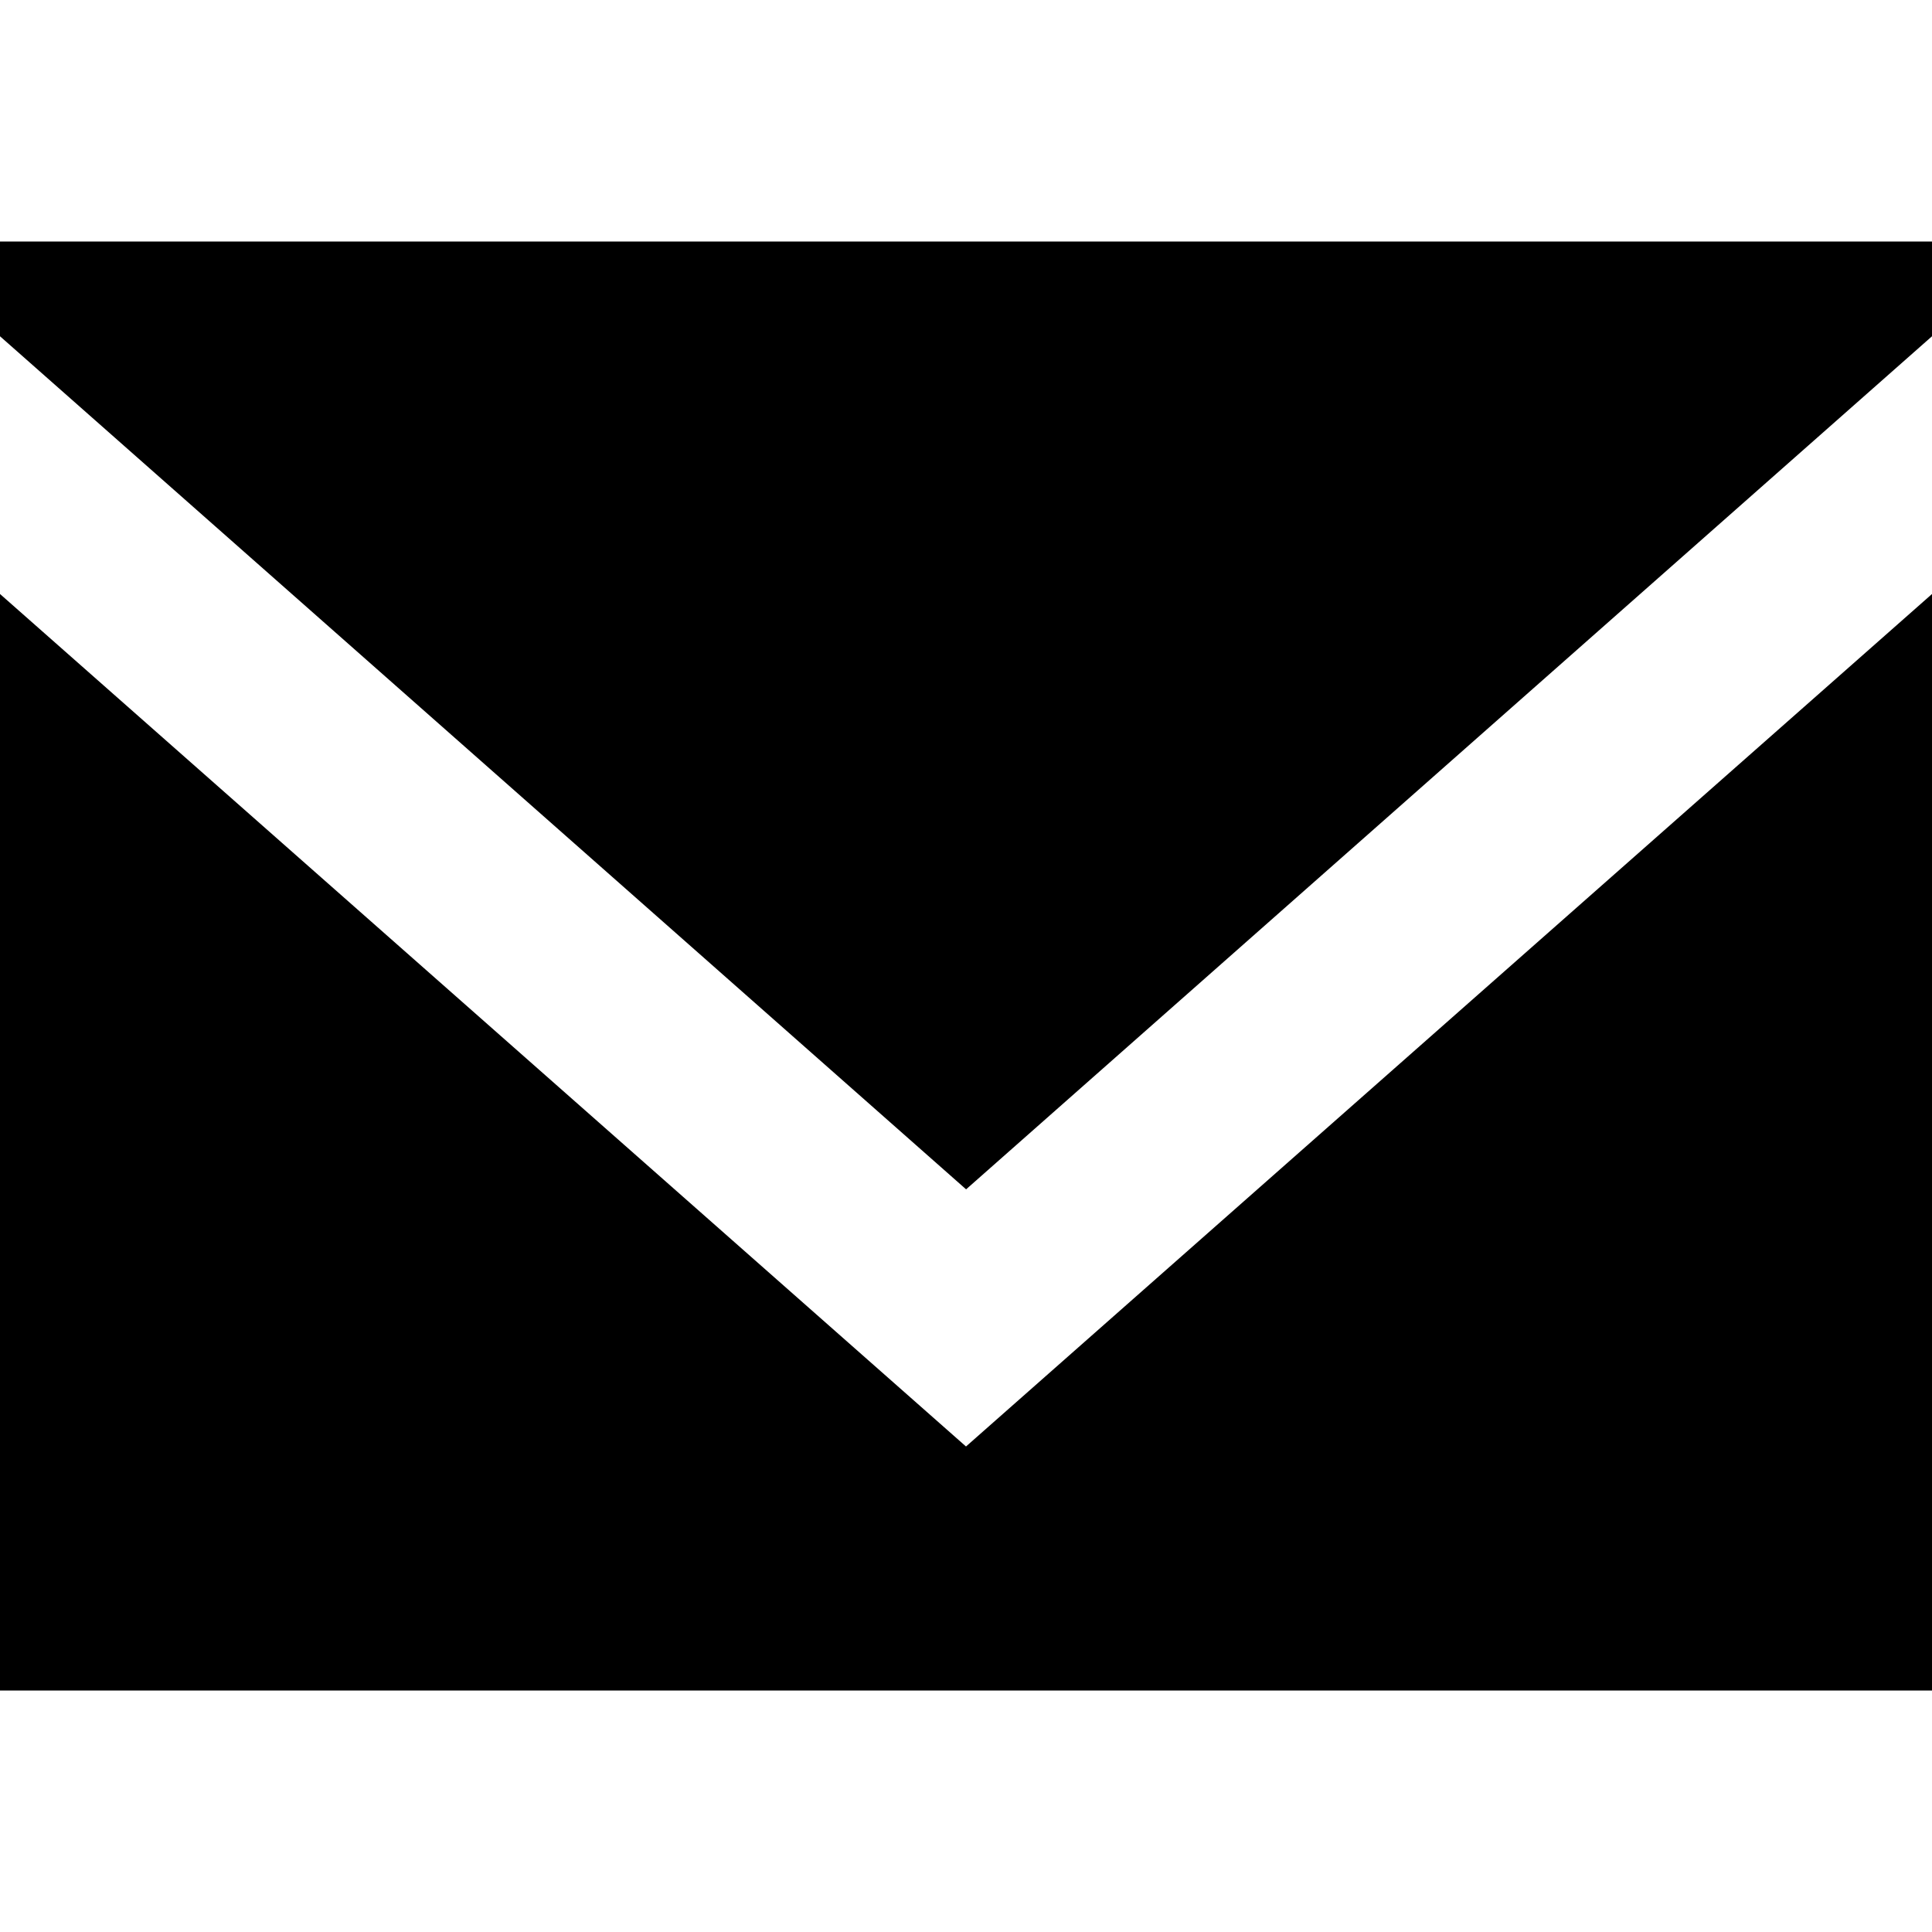
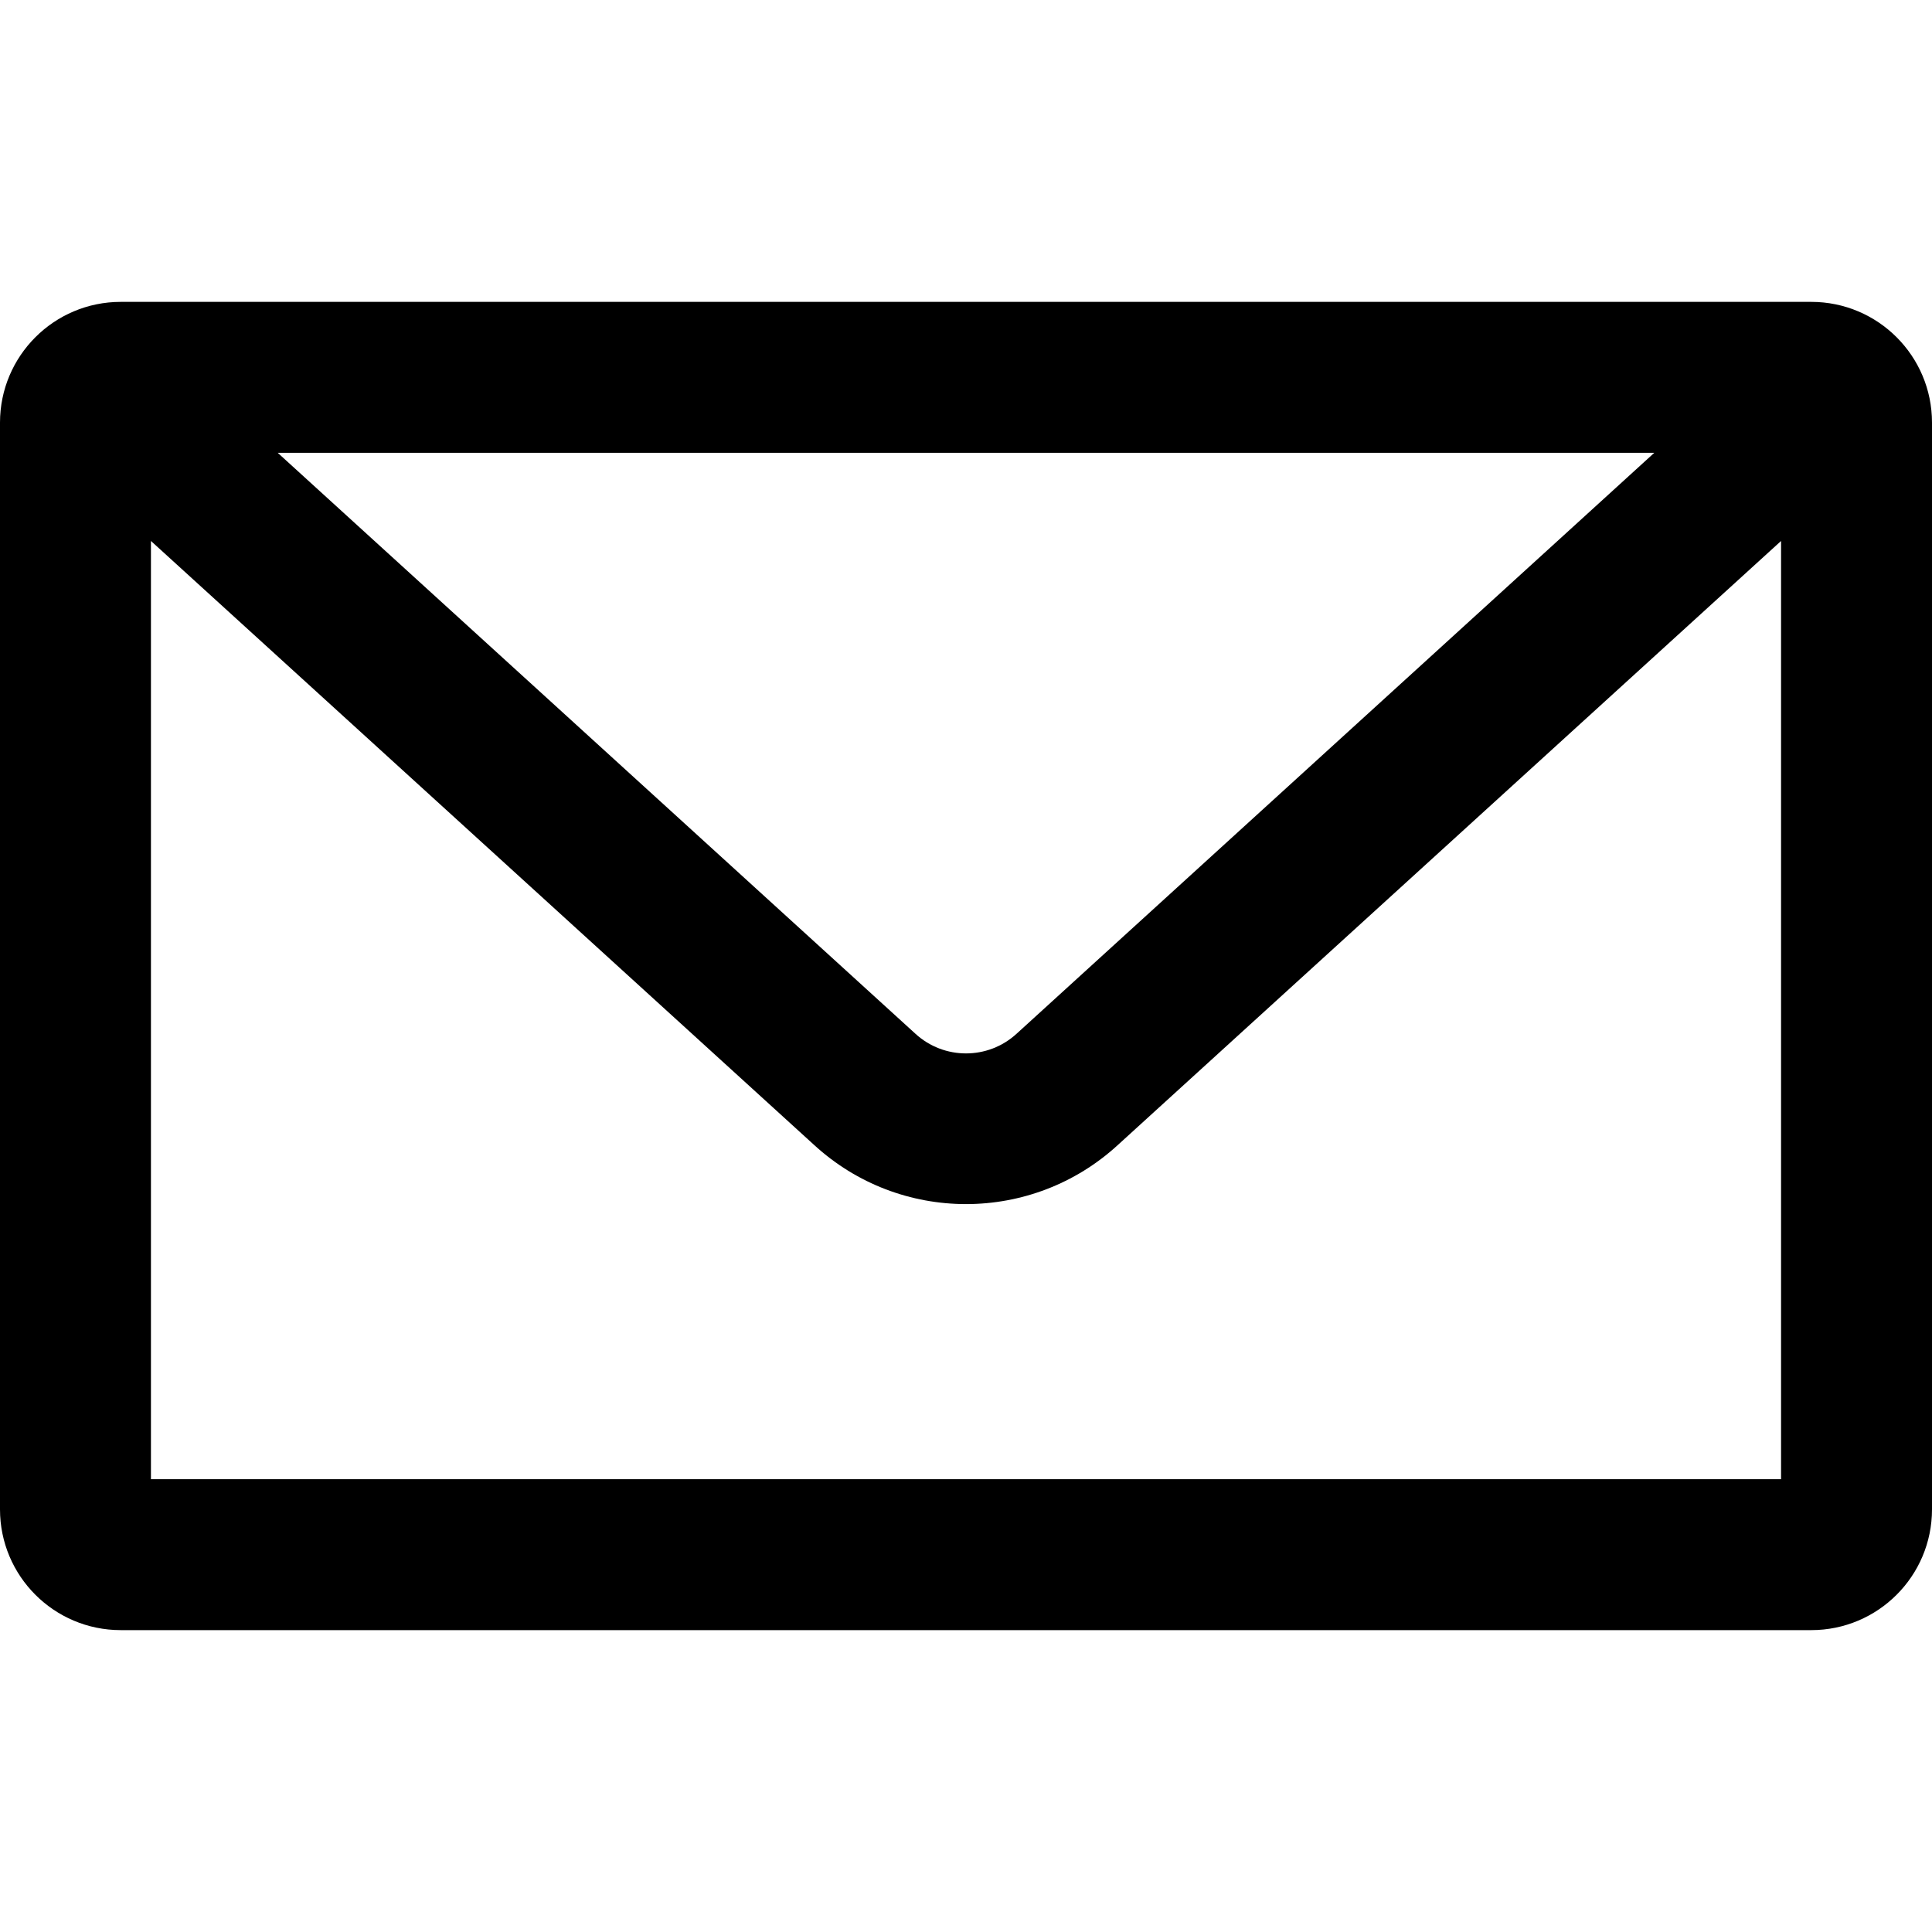
- <svg xmlns="http://www.w3.org/2000/svg" width="800px" height="800px" viewBox="0 -2.5 20 20" version="1.1">
-   <defs>
- 
- </defs>
-   <g id="Page-1" stroke="none" stroke-width="1" fill="none" fill-rule="evenodd">
-     <g id="Dribbble-Light-Preview" transform="translate(-340, -922)" fill="#000000">
-       <g id="icons" transform="translate(56, 160)">
-         <path d="M294,774.474 L284,765.649 L284,777 L304,777 L304,765.649 L294,774.474 Z M294.001,771.812 L284,762.981 L284,762 L304,762 L304,762.981 L294.001,771.812 Z" id="email-[#1572]">
- 
- </path>
-       </g>
-     </g>
-   </g>
+ <svg xmlns="http://www.w3.org/2000/svg" fill="#000000" width="800px" height="800px" viewBox="0 0 16 16">
+   <path d="M15 2.5H1a1 1 0 0 0-1 1v9a1 1 0 0 0 1 1h14a1 1 0 0 0 1-1v-9a1 1 0 0 0-1-1zm-1.3 1.25L8.42 8.56a.62.62 0 0 1-.84 0L2.3 3.75zm-12.45 8.5V4.48l5.49 5a1.86 1.86 0 0 0 2.52 0l5.49-5v7.77z" />
</svg>
